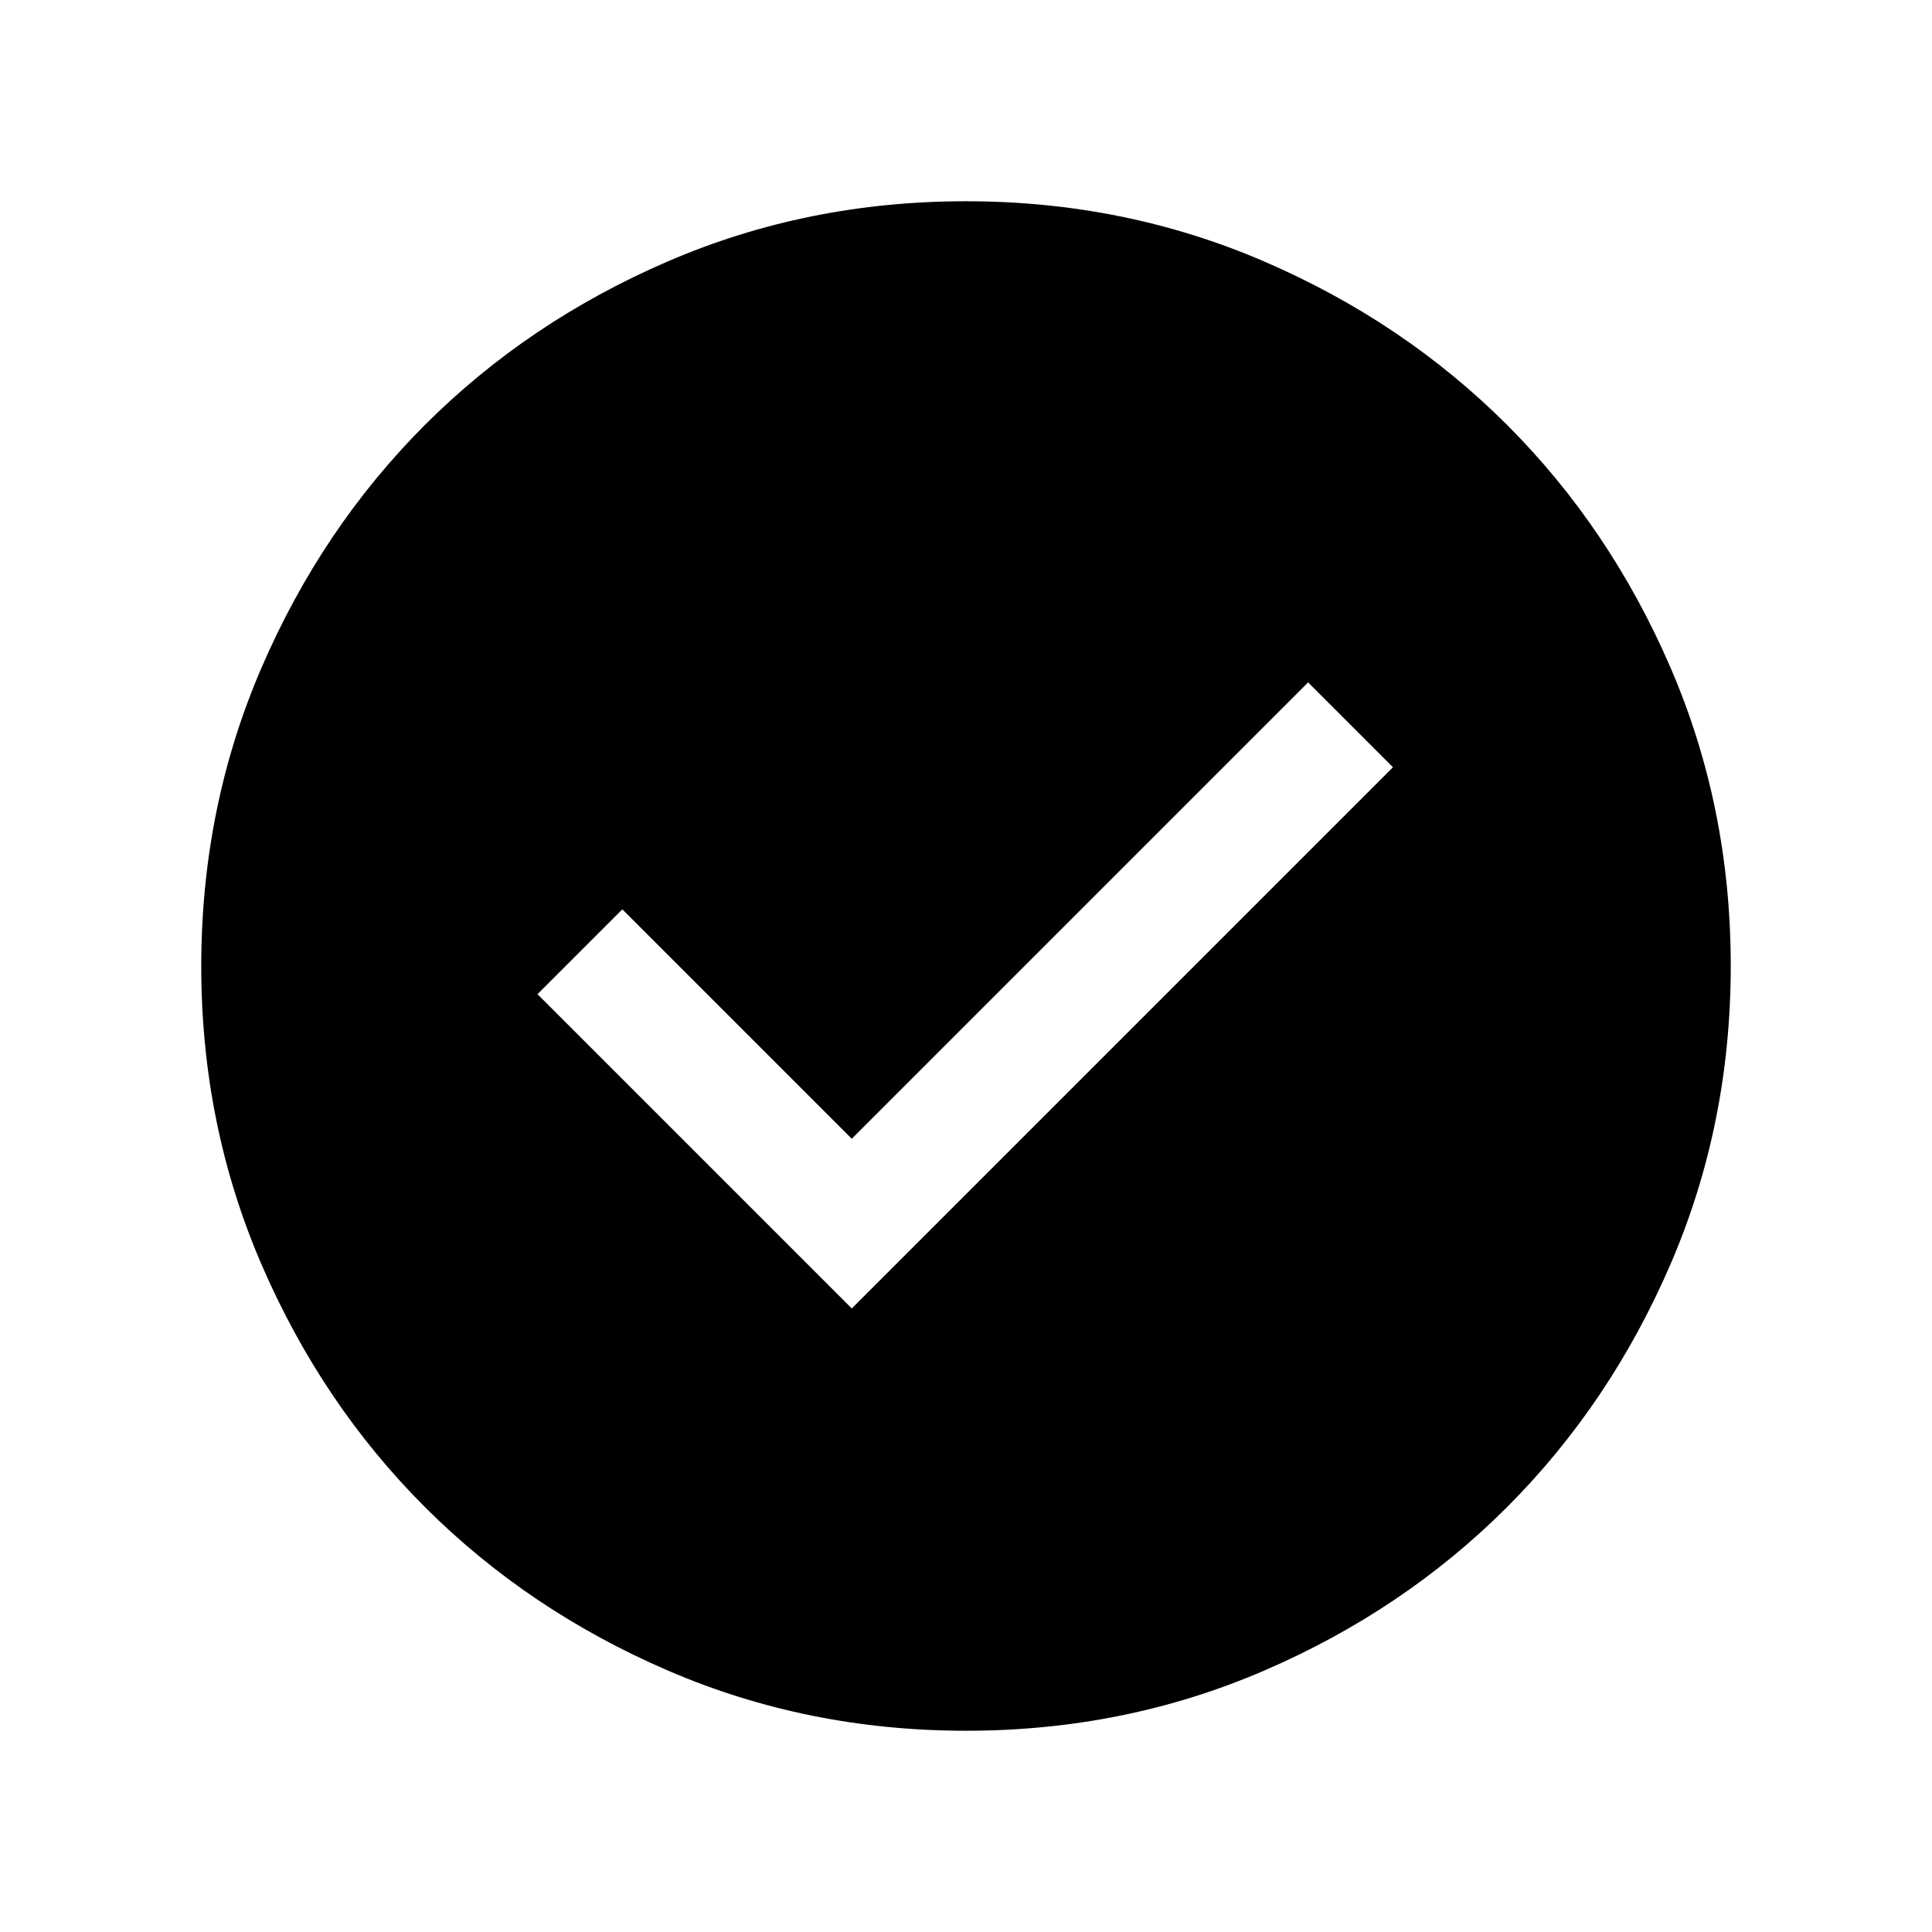
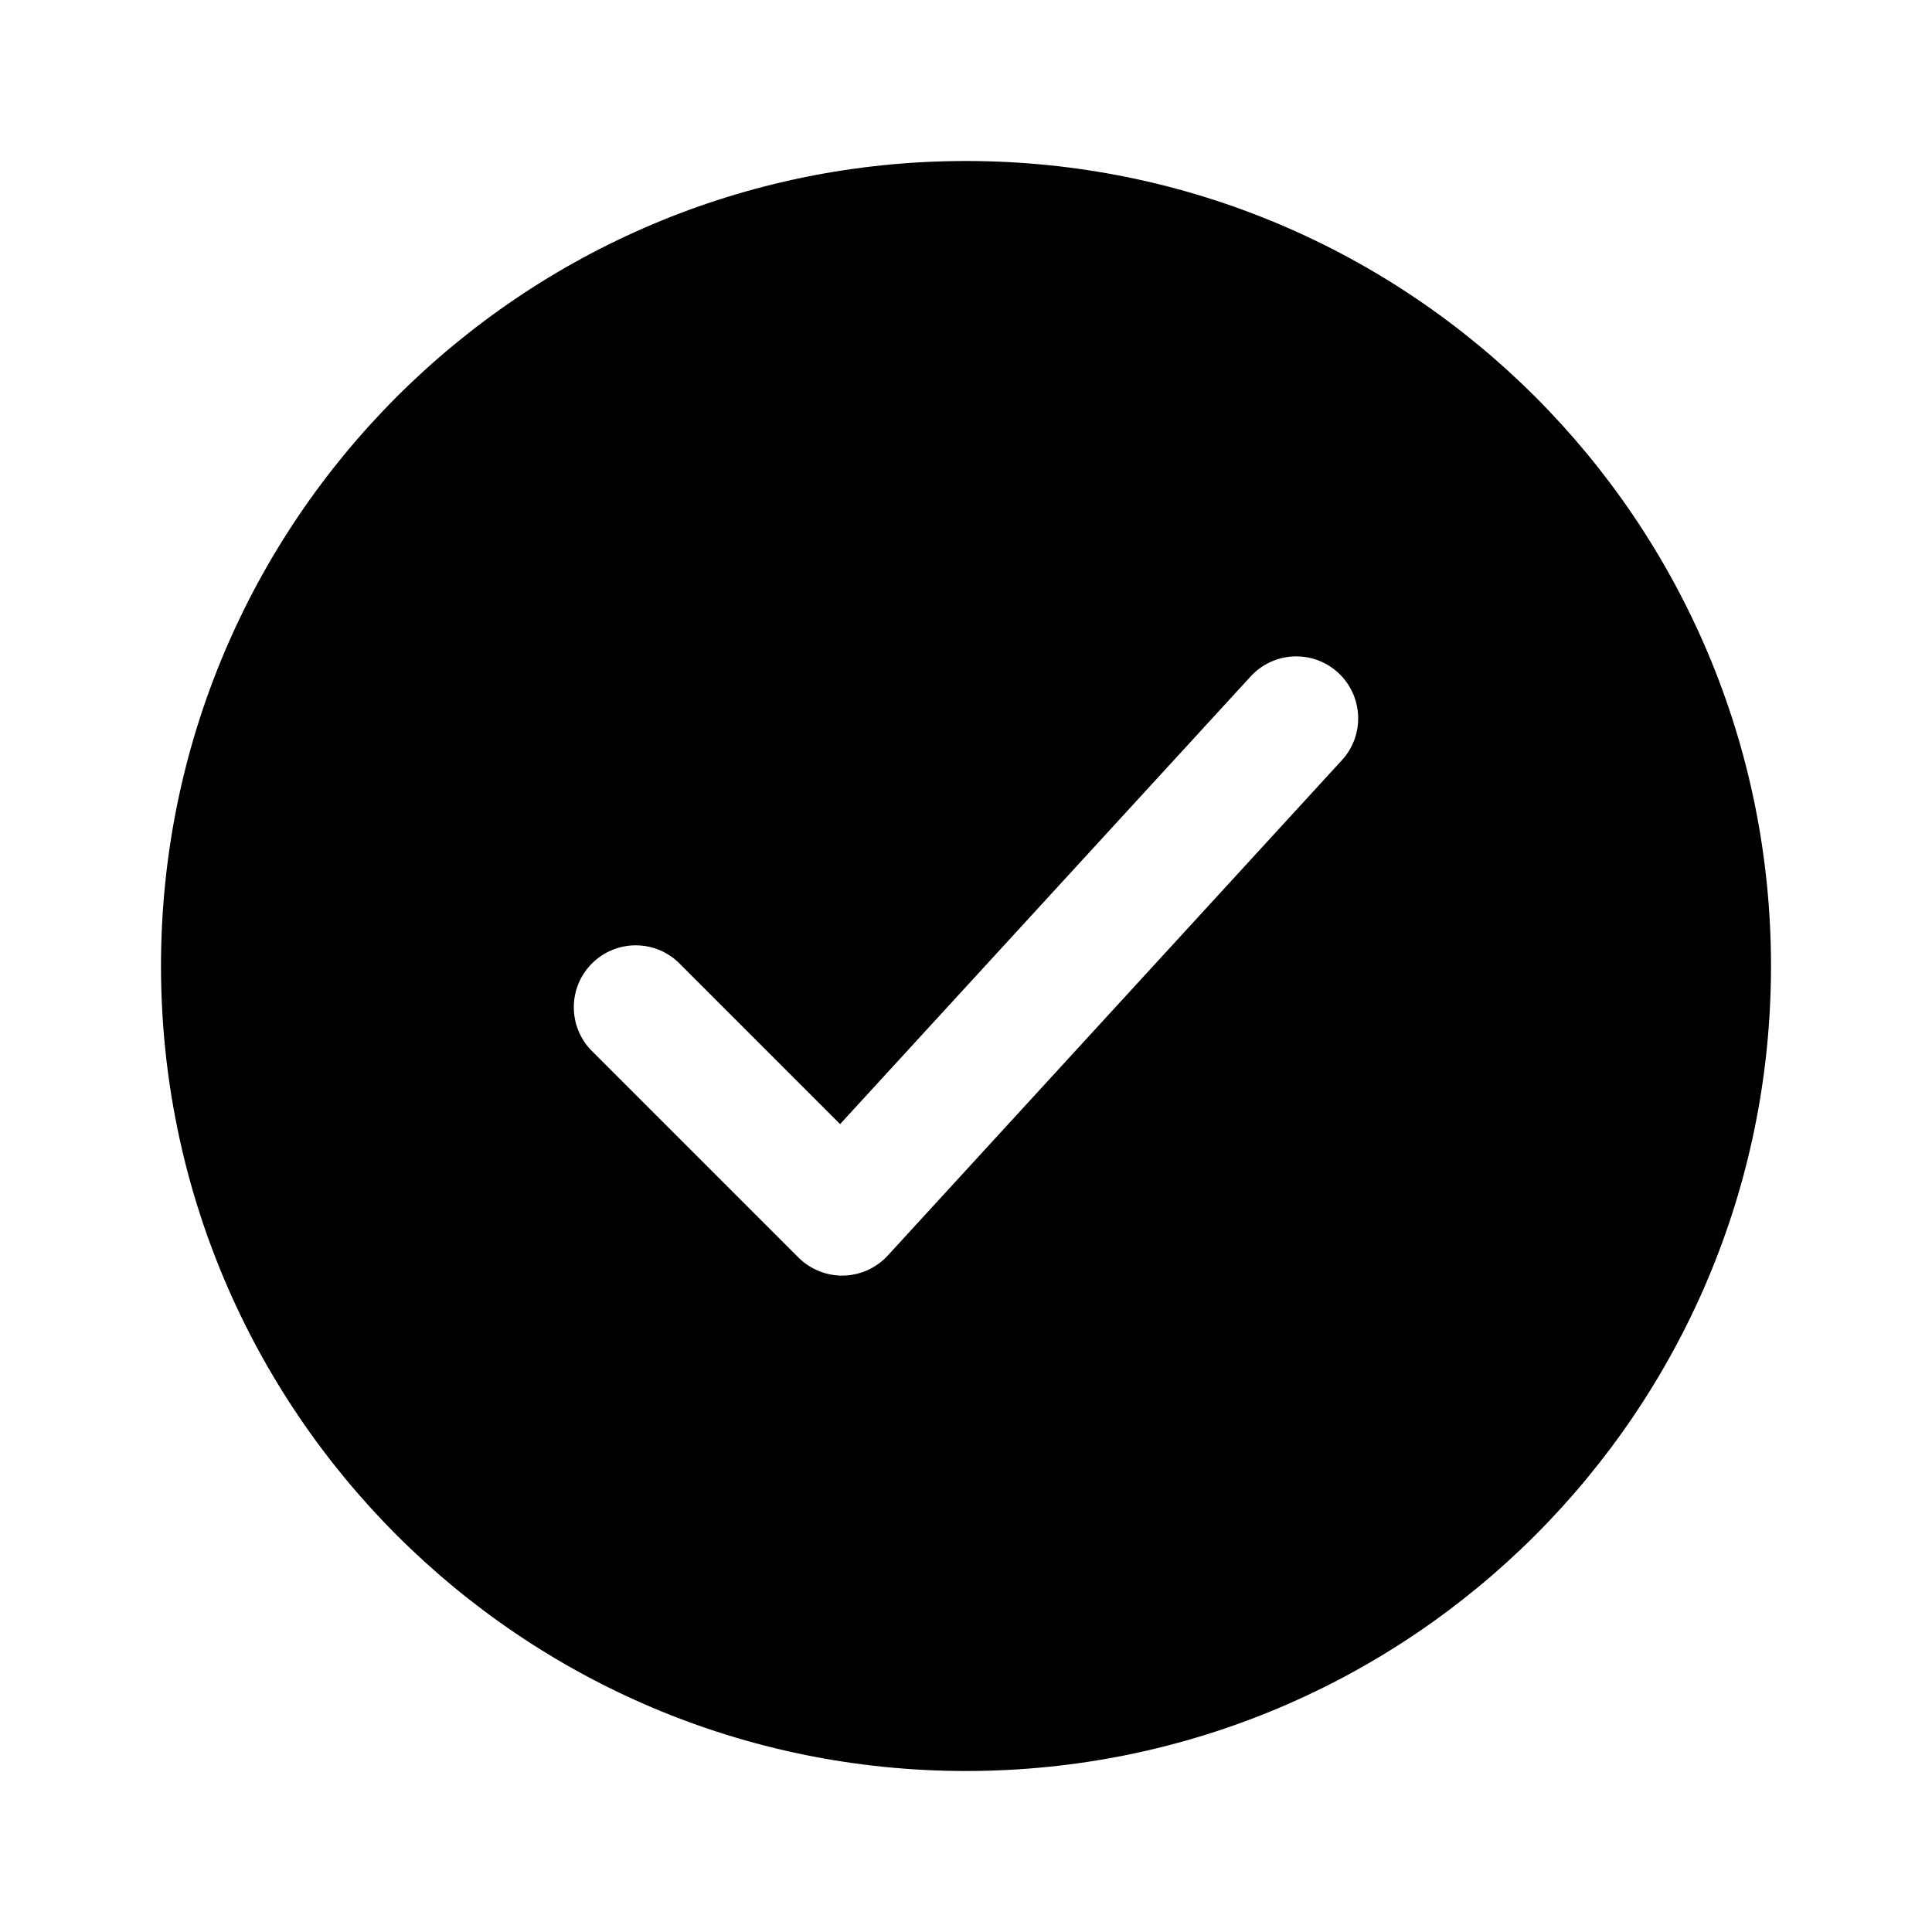
<svg xmlns="http://www.w3.org/2000/svg" width="24" height="24" viewBox="0 0 24 24" fill="none">
-   <path d="M10.581 16.254L17.304 9.531L16.25 8.477L10.581 14.146L7.731 11.296L6.677 12.35L10.581 16.254ZM12.002 21.5C10.688 21.5 9.453 21.251 8.296 20.752C7.14 20.253 6.135 19.577 5.279 18.722C4.424 17.867 3.747 16.862 3.248 15.706C2.749 14.55 2.5 13.316 2.5 12.002C2.5 10.688 2.749 9.453 3.248 8.296C3.747 7.14 4.423 6.135 5.278 5.279C6.133 4.424 7.138 3.747 8.294 3.248C9.45 2.749 10.684 2.5 11.998 2.5C13.312 2.5 14.547 2.749 15.704 3.248C16.86 3.747 17.865 4.423 18.721 5.278C19.576 6.133 20.253 7.138 20.752 8.294C21.251 9.45 21.5 10.684 21.5 11.998C21.5 13.312 21.251 14.547 20.752 15.704C20.253 16.86 19.577 17.865 18.722 18.721C17.867 19.576 16.862 20.253 15.706 20.752C14.55 21.251 13.316 21.5 12.002 21.5Z" fill="black" />
+   <path d="M12 2C17.523 2 22 6.477 22 12C22 17.523 17.523 22 12 22C6.477 22 2 17.523 2 12C2 6.477 6.477 2 12 2ZM16.622 8.356C16.309 8.069 15.823 8.09 15.536 8.403L10.436 13.964L8.441 11.969C8.141 11.668 7.654 11.668 7.353 11.969C7.053 12.269 7.053 12.756 7.353 13.056L9.918 15.621C10.066 15.769 10.269 15.85 10.478 15.846C10.688 15.841 10.886 15.751 11.028 15.597L16.67 9.443C16.957 9.13 16.935 8.643 16.622 8.356Z" fill="black" />
</svg>
